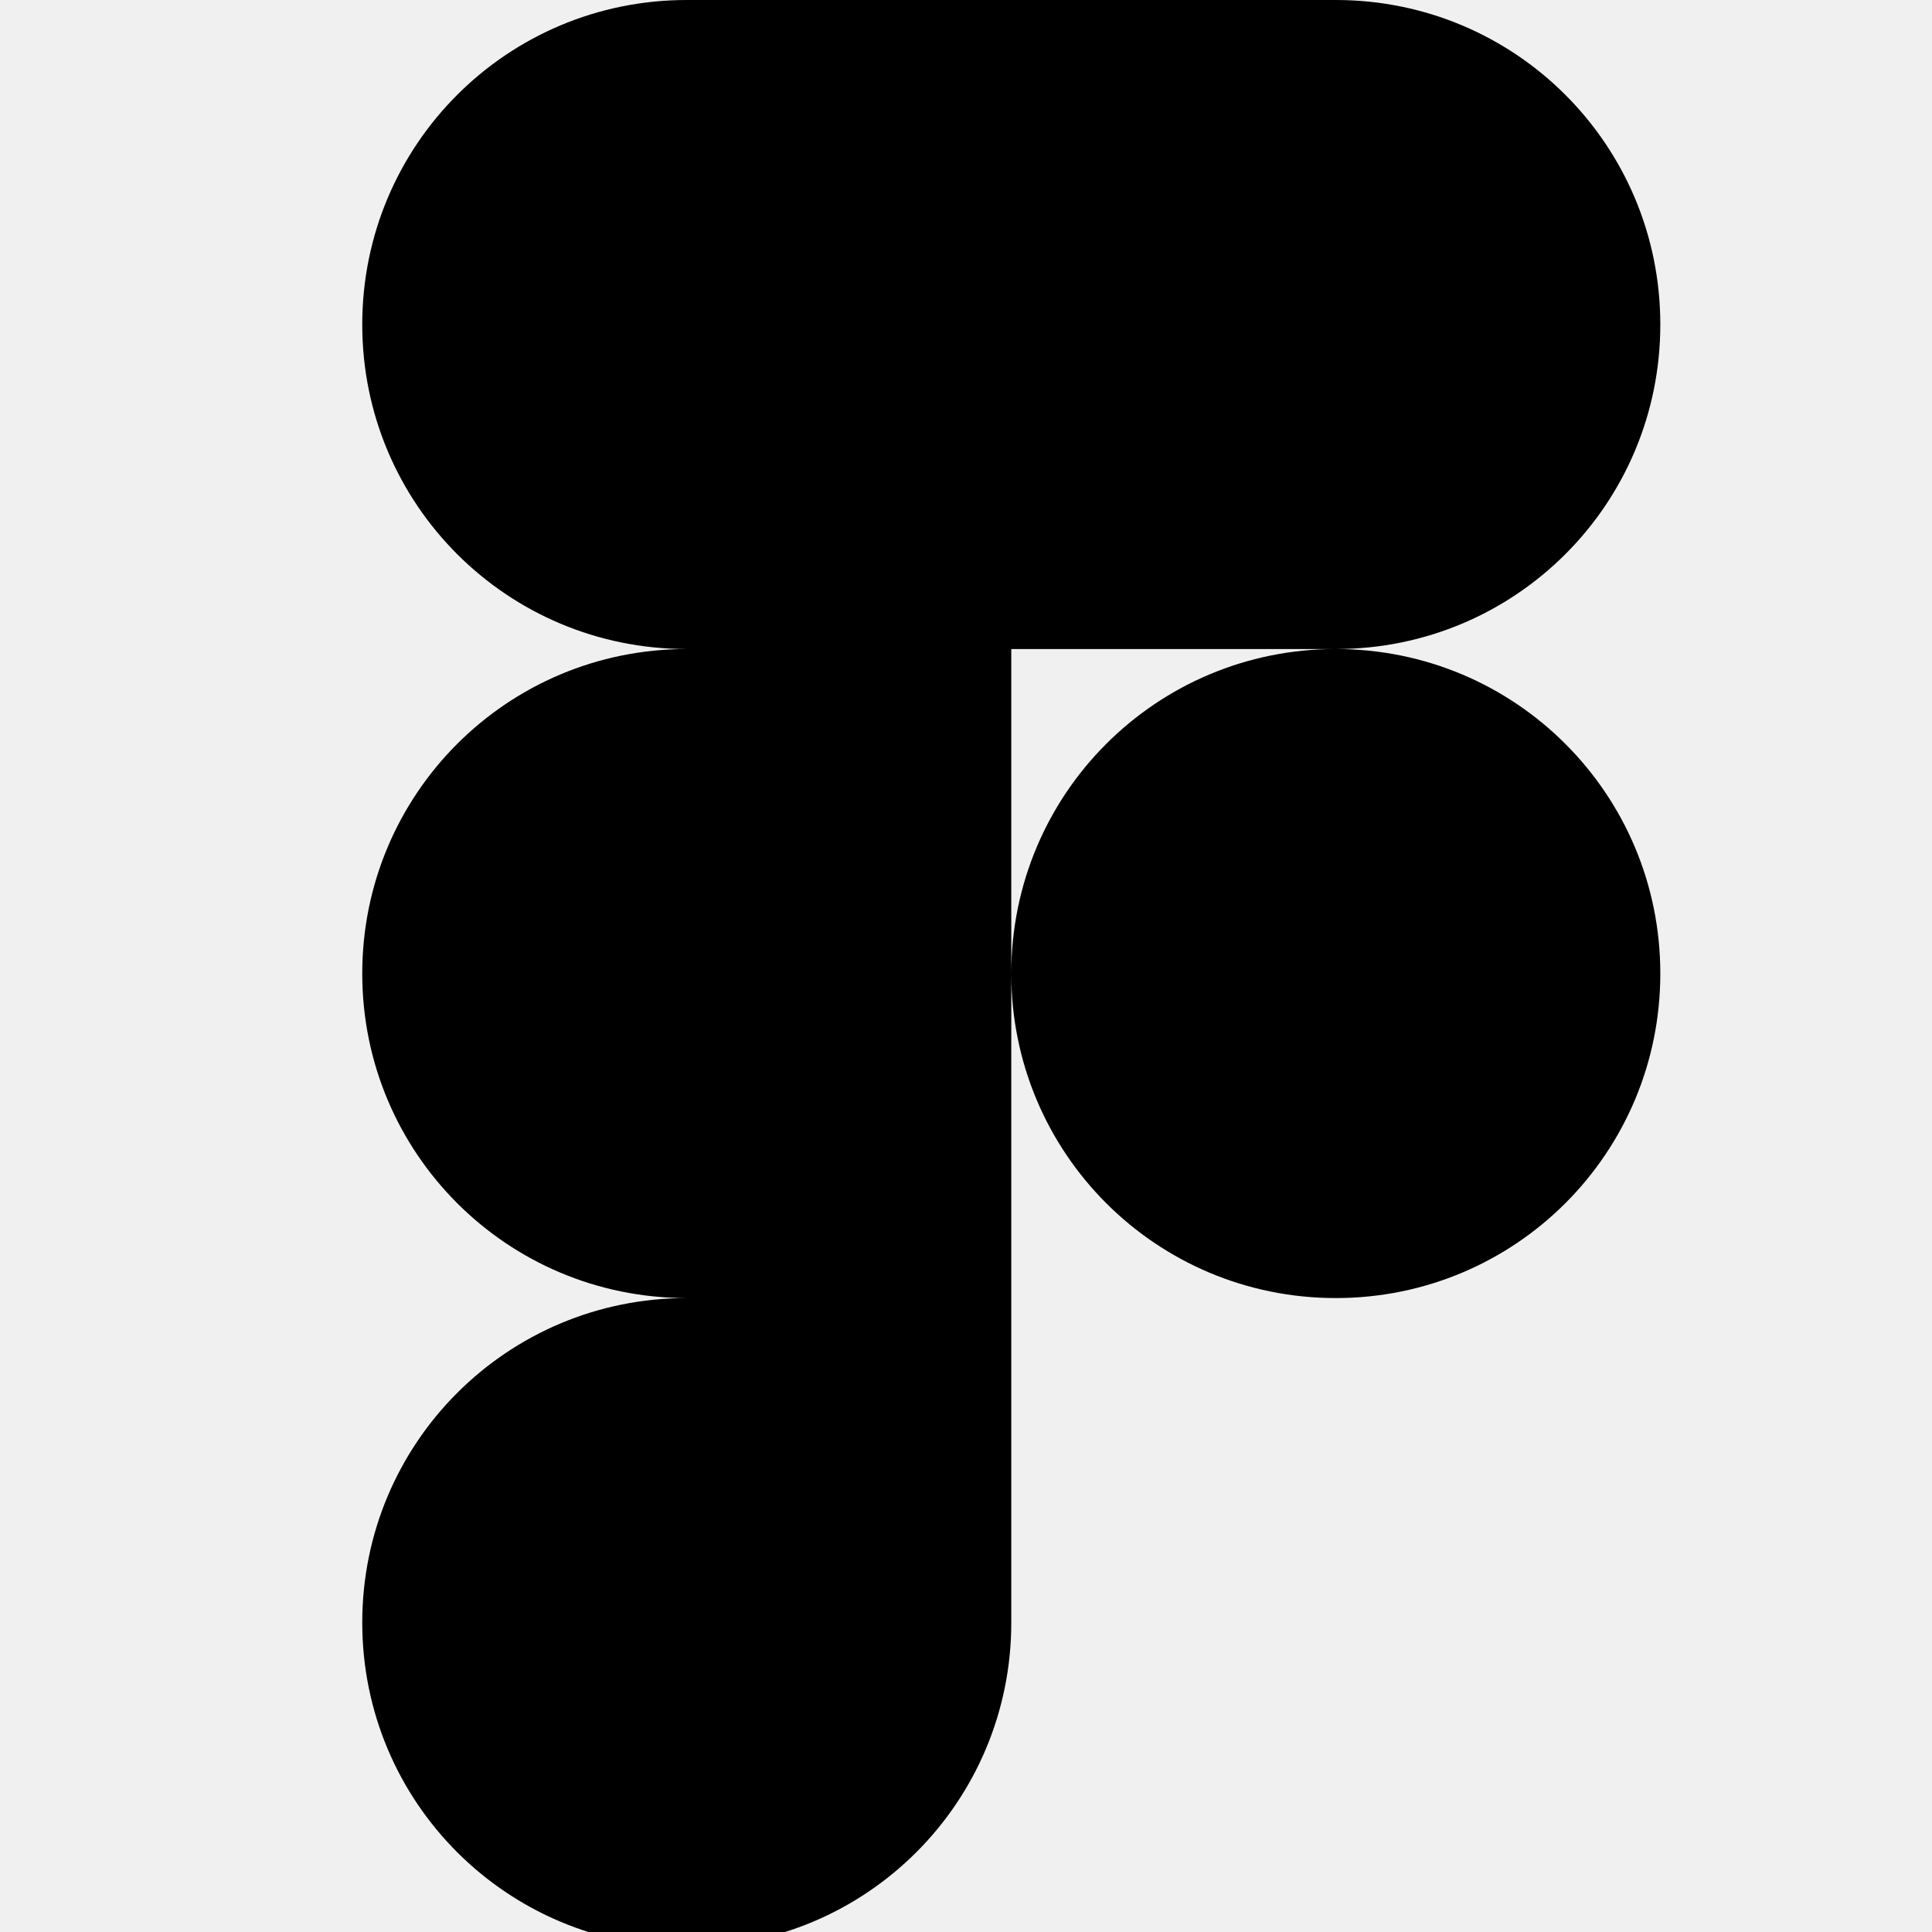
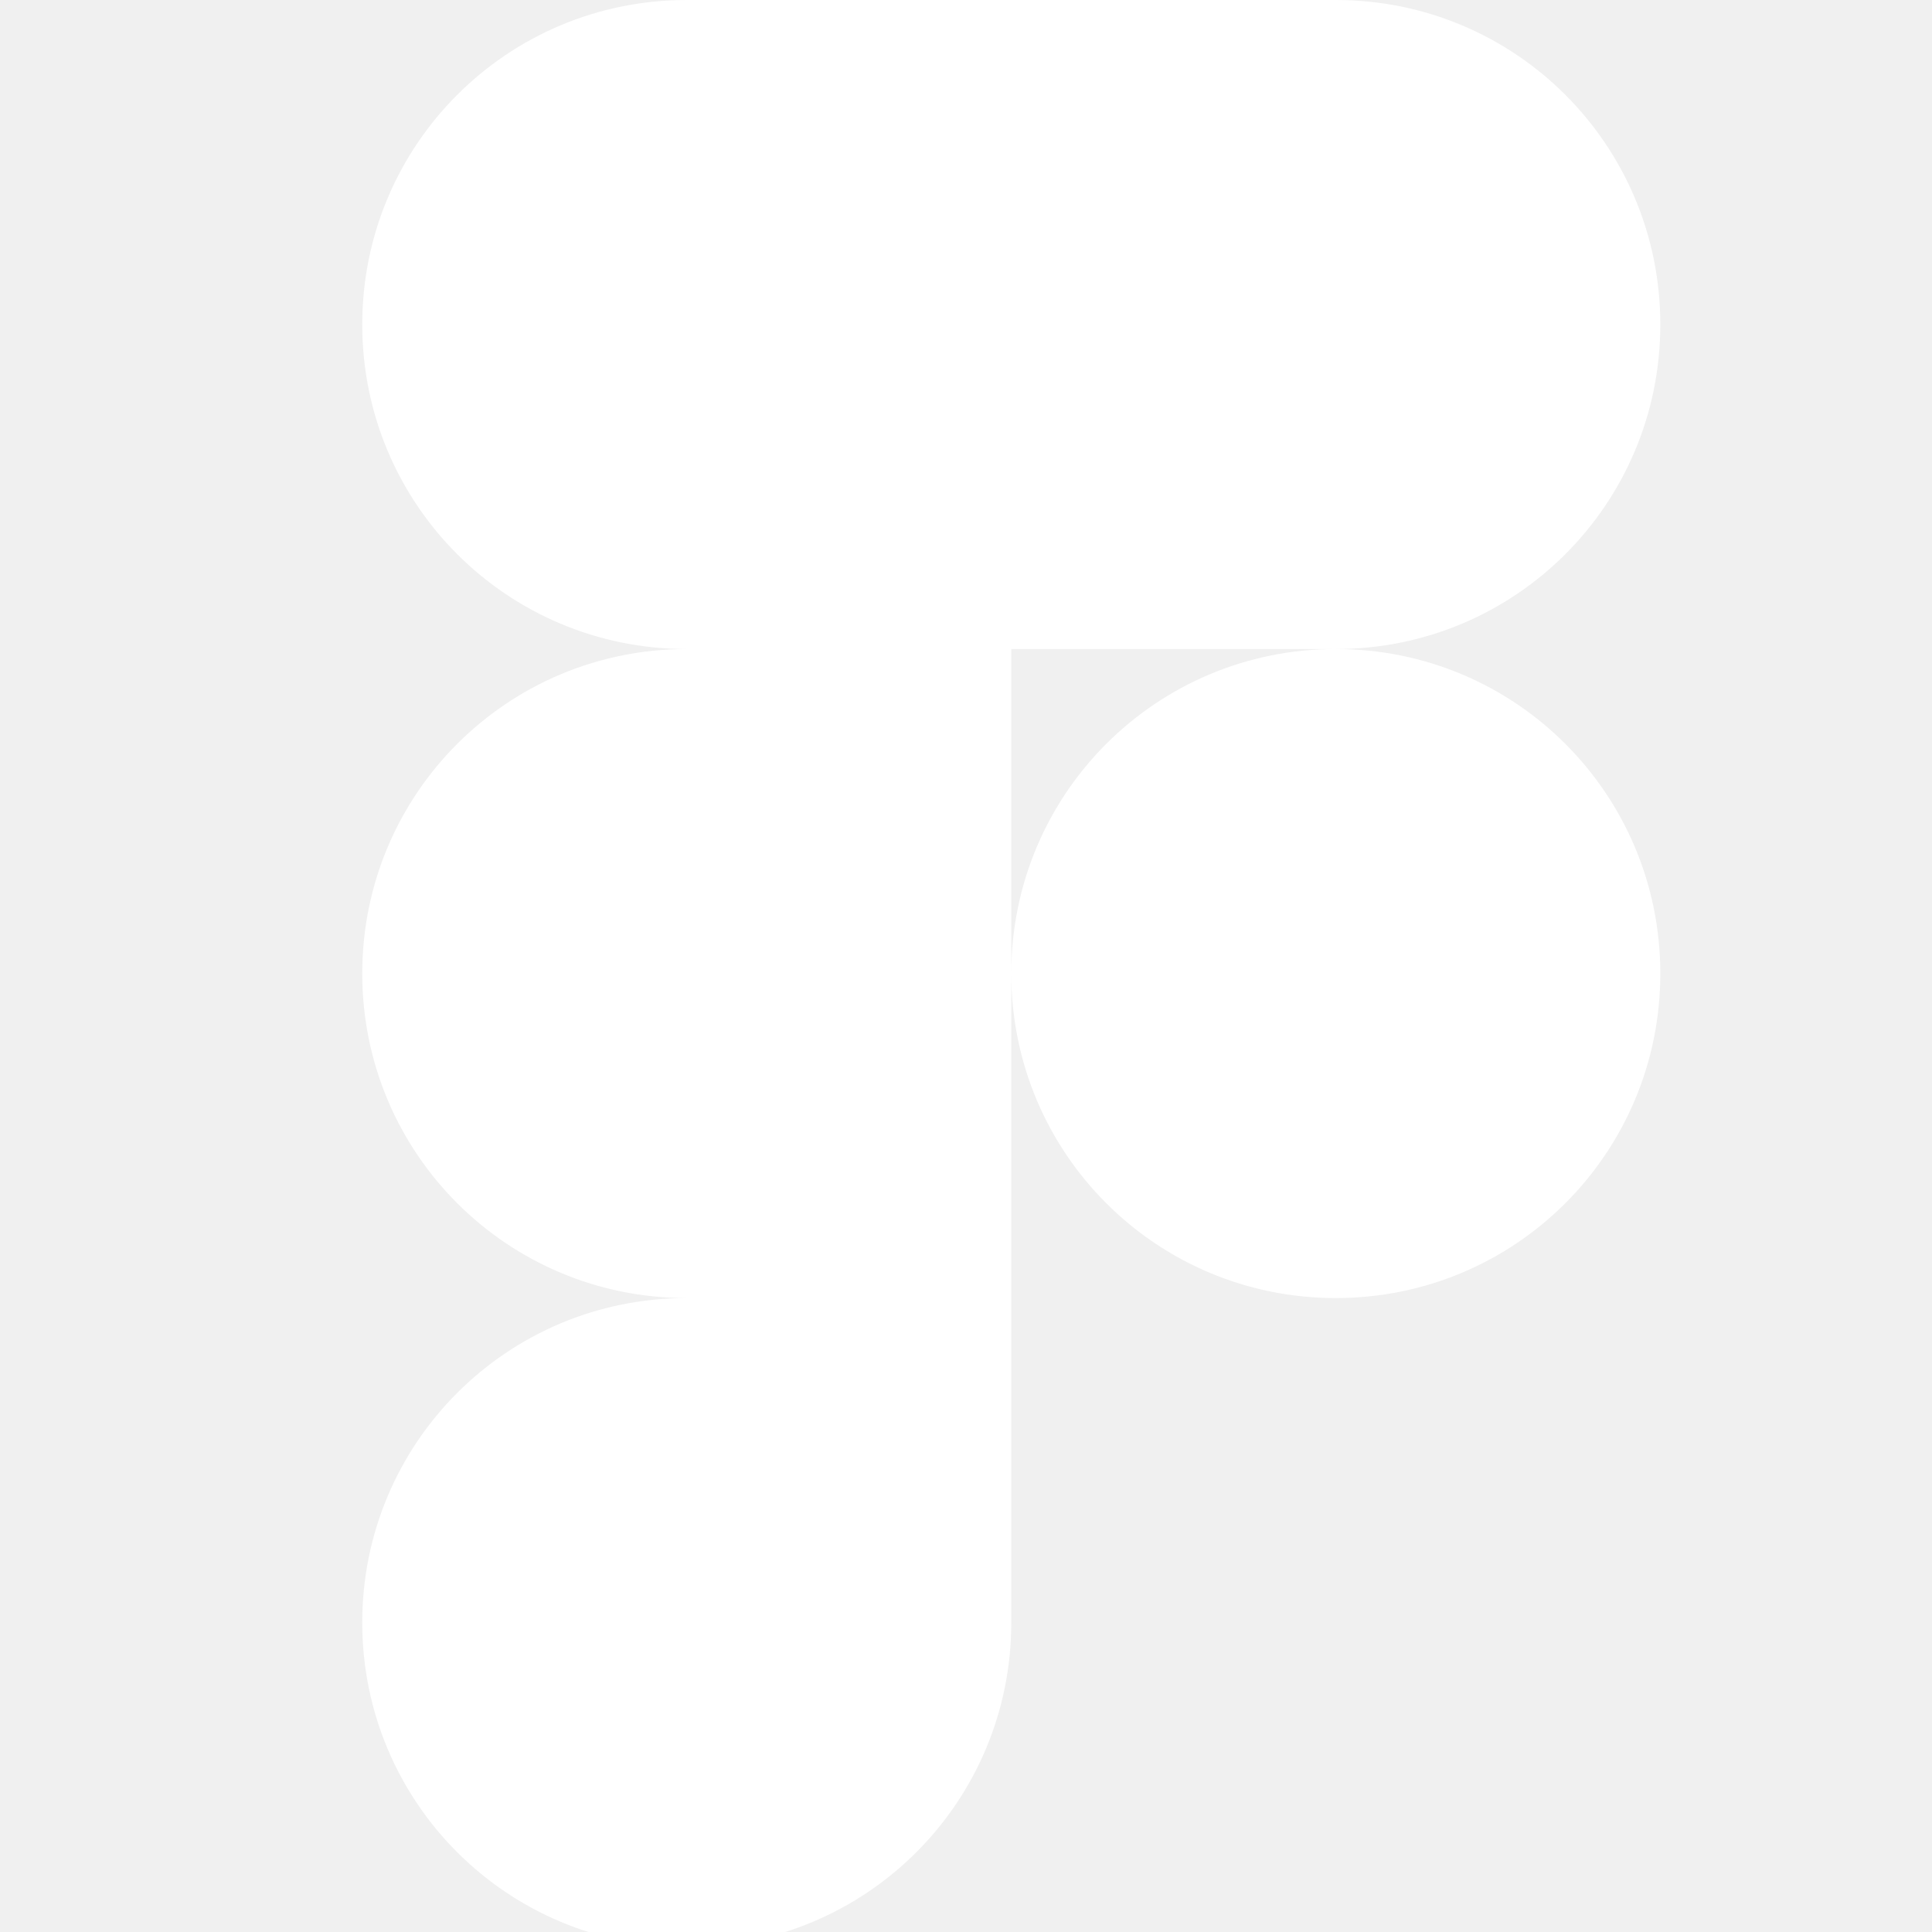
<svg xmlns="http://www.w3.org/2000/svg" viewBox="0 0 128 128">
-   <path d="M45.5 129c11.9 0 21.5-9.6 21.5-21.5V86H45.5C33.6 86 24 95.6 24 107.5S33.6 129 45.5 129zm0 0M24 64.5C24 52.6 33.6 43 45.5 43H67v43H45.5C33.6 86 24 76.4 24 64.5zm0 0M24 21.5C24 9.6 33.6 0 45.5 0H67v43H45.5C33.6 43 24 33.4 24 21.5zm0 0M67 0h21.5C100.4 0 110 9.6 110 21.5S100.4 43 88.5 43H67zm0 0M110 64.5c0 11.9-9.6 21.5-21.5 21.5S67 76.4 67 64.5 76.6 43 88.5 43 110 52.6 110 64.5zm0 0" />
+   <path fill="#fff" d="M45.5 129c11.9 0 21.5-9.6 21.5-21.5V86H45.5C33.6 86 24 95.6 24 107.5S33.6 129 45.5 129zm0 0M24 64.5C24 52.6 33.6 43 45.5 43H67v43H45.5C33.6 86 24 76.4 24 64.5zm0 0M24 21.5C24 9.6 33.6 0 45.5 0H67v43H45.5C33.6 43 24 33.4 24 21.5zm0 0M67 0h21.5C100.4 0 110 9.6 110 21.5S100.4 43 88.5 43H67zm0 0M110 64.5c0 11.9-9.6 21.5-21.5 21.5S67 76.4 67 64.5 76.6 43 88.5 43 110 52.6 110 64.5zm0 0" />
</svg>
